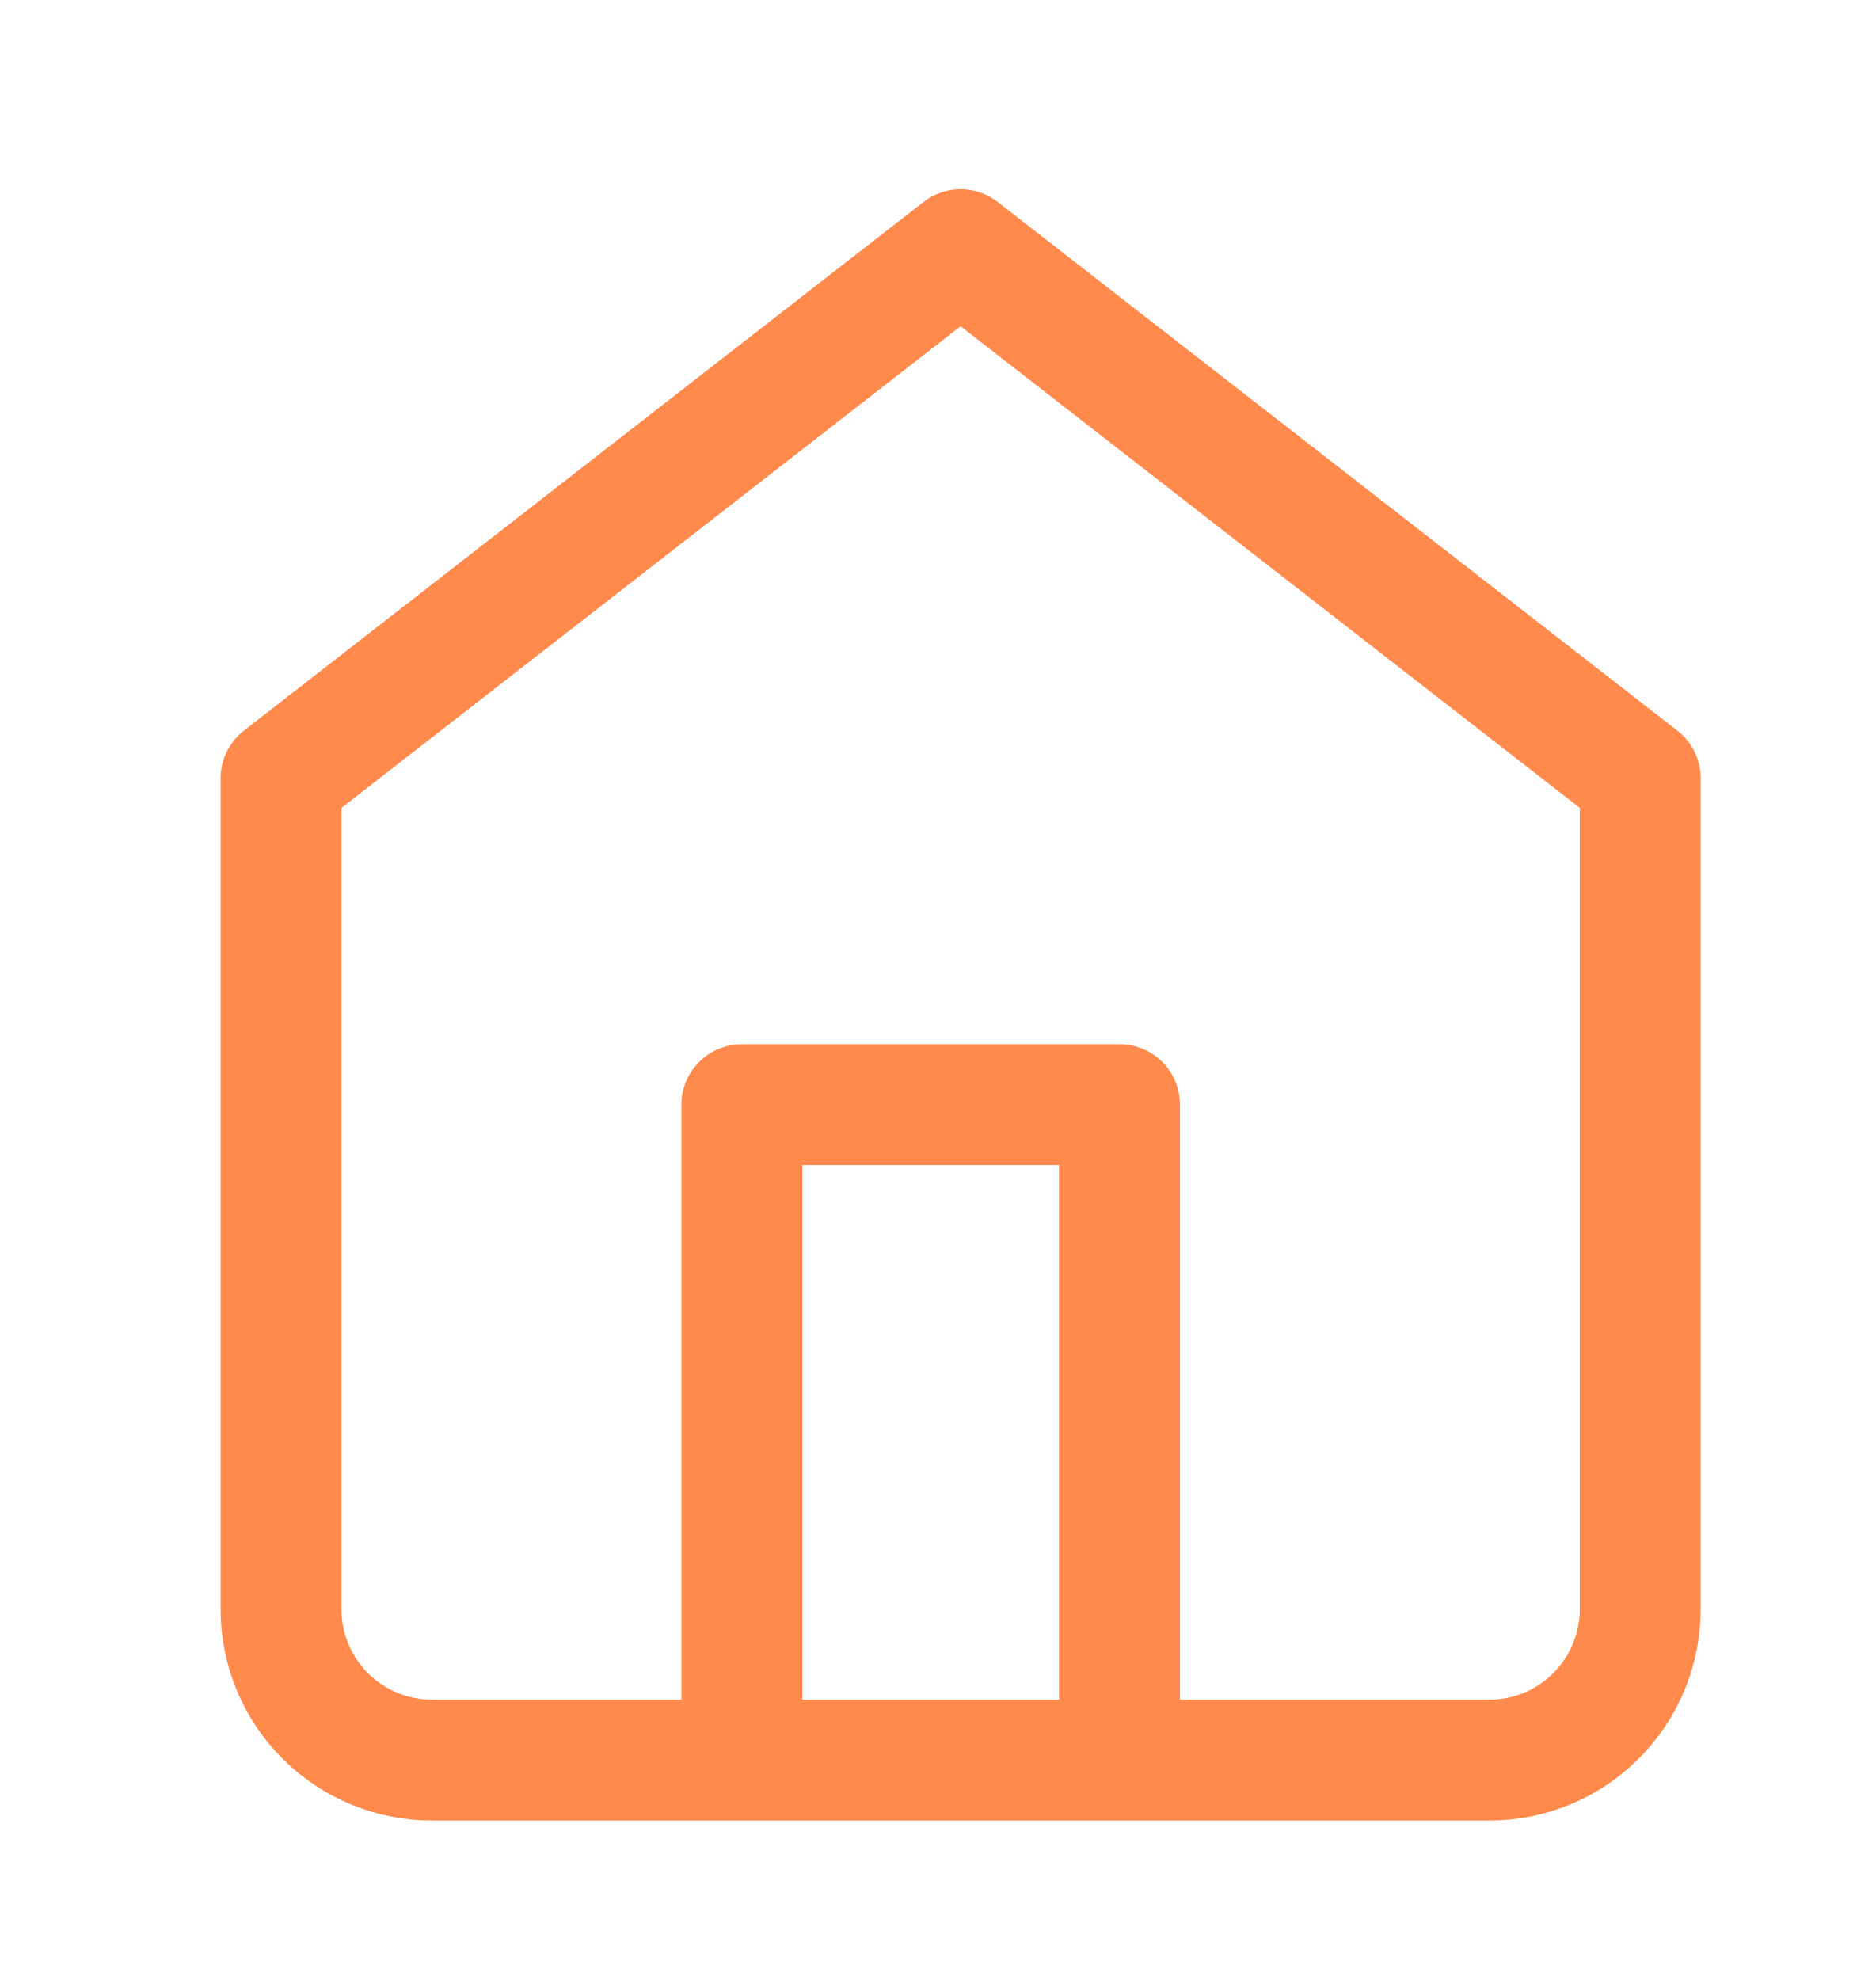
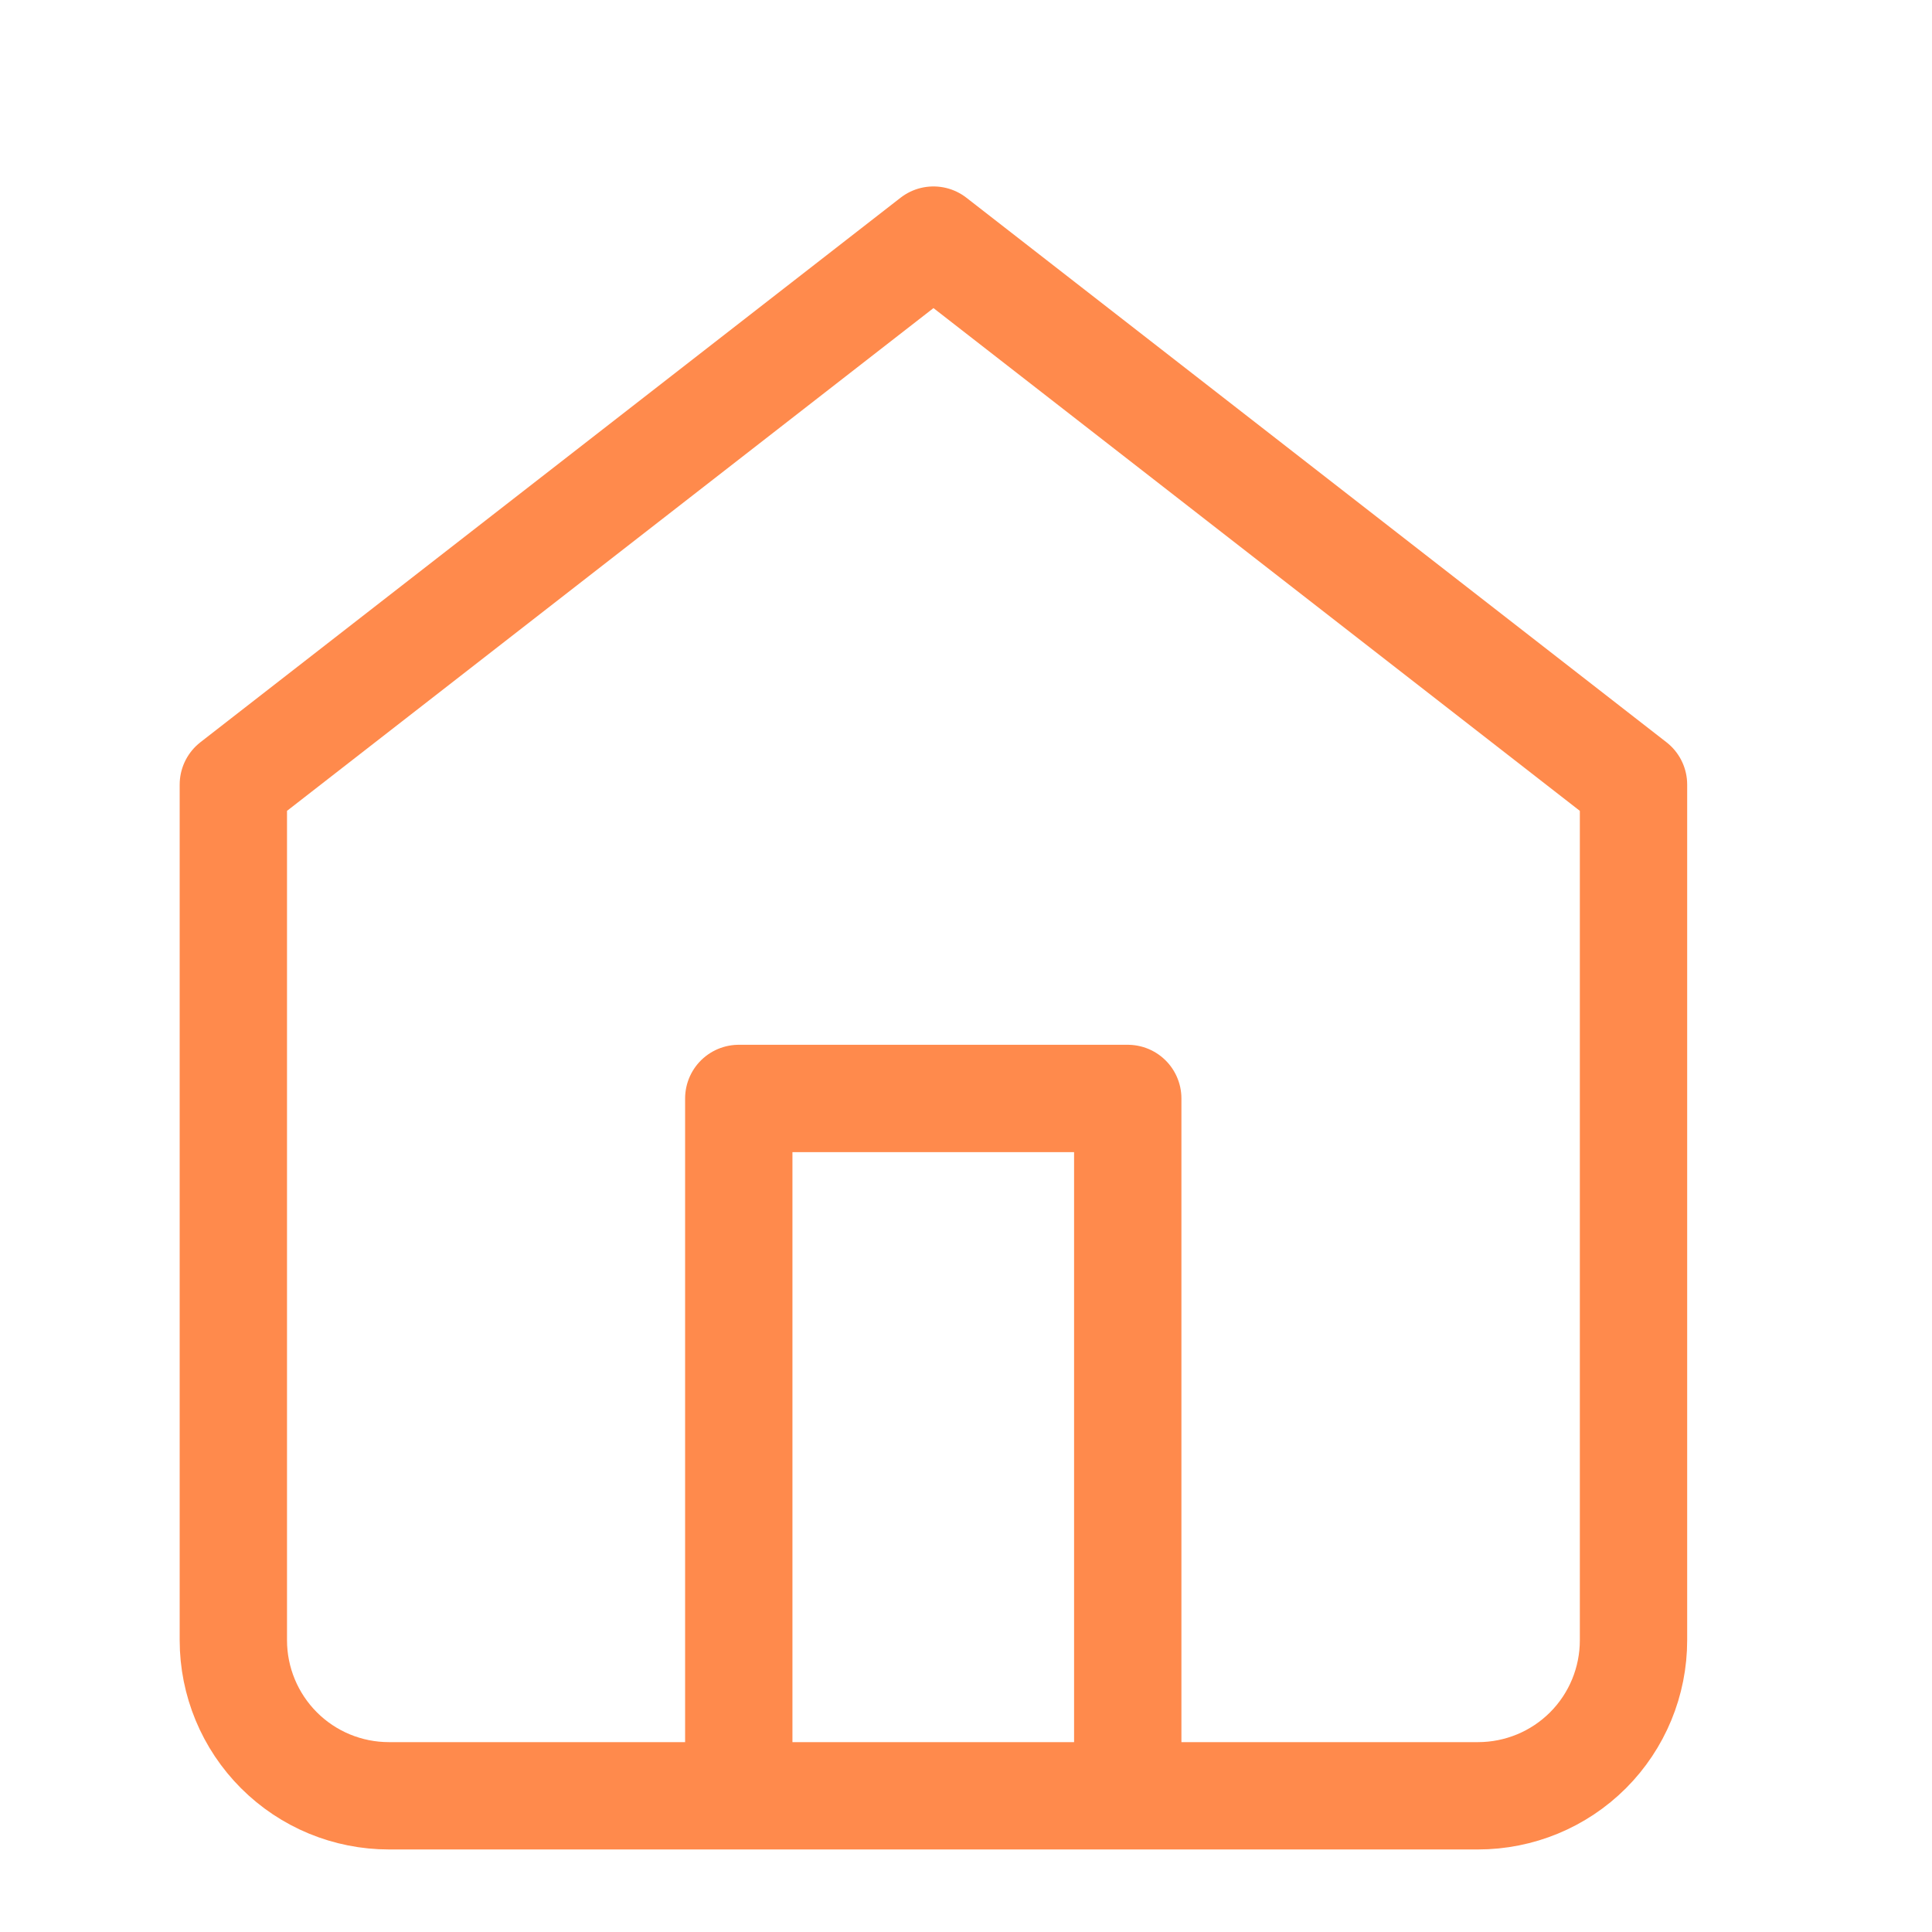
- <svg xmlns="http://www.w3.org/2000/svg" width="18" height="19" viewBox="0 0 18 19" fill="none">
-   <path d="M2.697 7.469L9.219 2.396L15.742 7.469V15.441C15.742 15.825 15.589 16.194 15.317 16.466C15.046 16.738 14.677 16.89 14.293 16.89H4.146C3.762 16.89 3.393 16.738 3.121 16.466C2.849 16.194 2.697 15.825 2.697 15.441V7.469Z" stroke="#FF8A4C" stroke-width="1.16" stroke-linecap="round" stroke-linejoin="round" />
-   <path d="M7.12 16.76V10.6H10.744V16.76" stroke="#FF8A4C" stroke-width="1.16" stroke-linecap="round" stroke-linejoin="round" />
+ <svg xmlns="http://www.w3.org/2000/svg" width="18" height="18" viewBox="0 0 18 18" fill="none">
+   <path d="M2.174 7.31L8.697 2.237L15.219 7.31V15.282C15.219 15.666 15.067 16.035 14.795 16.307C14.523 16.579 14.154 16.731 13.77 16.731H3.624C3.239 16.731 2.871 16.579 2.599 16.307C2.327 16.035 2.174 15.666 2.174 15.282V7.31Z" stroke="#FF8A4C" stroke-linecap="round" stroke-linejoin="round" />
+   <path d="M6.883 16.609V10.234H10.507V16.609" stroke="#FF8A4C" stroke-linecap="round" stroke-linejoin="round" />
</svg>
